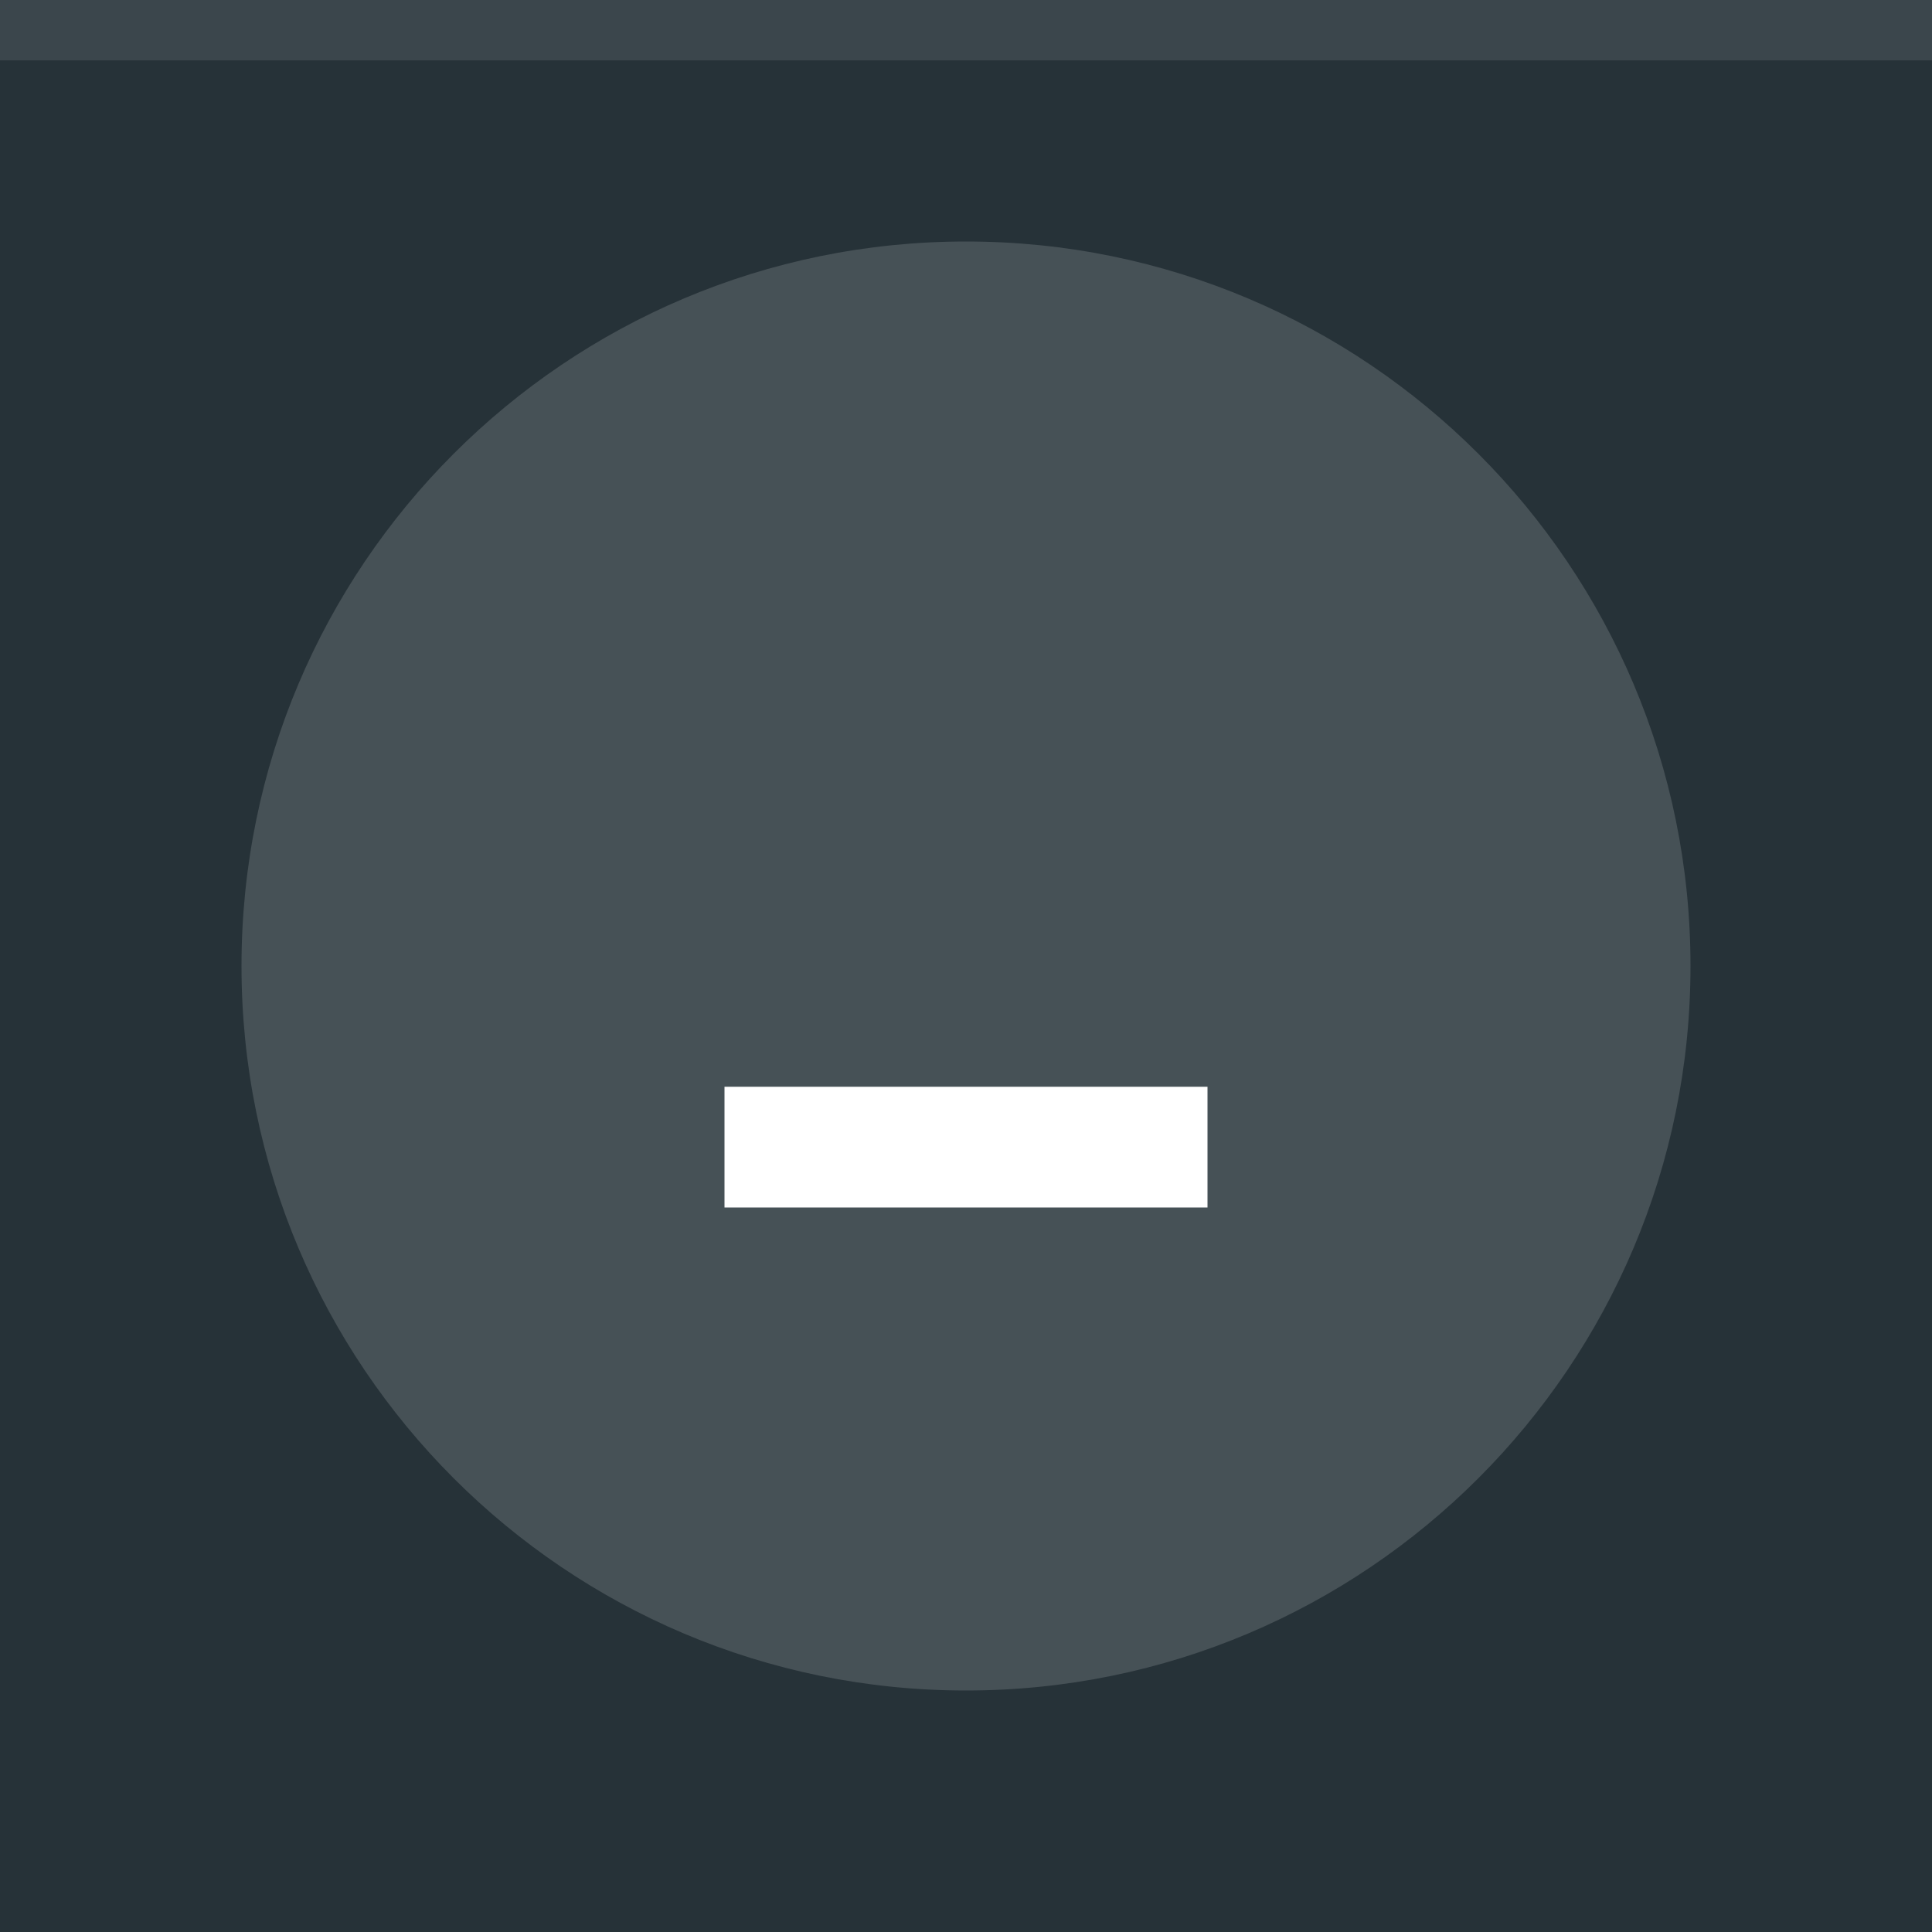
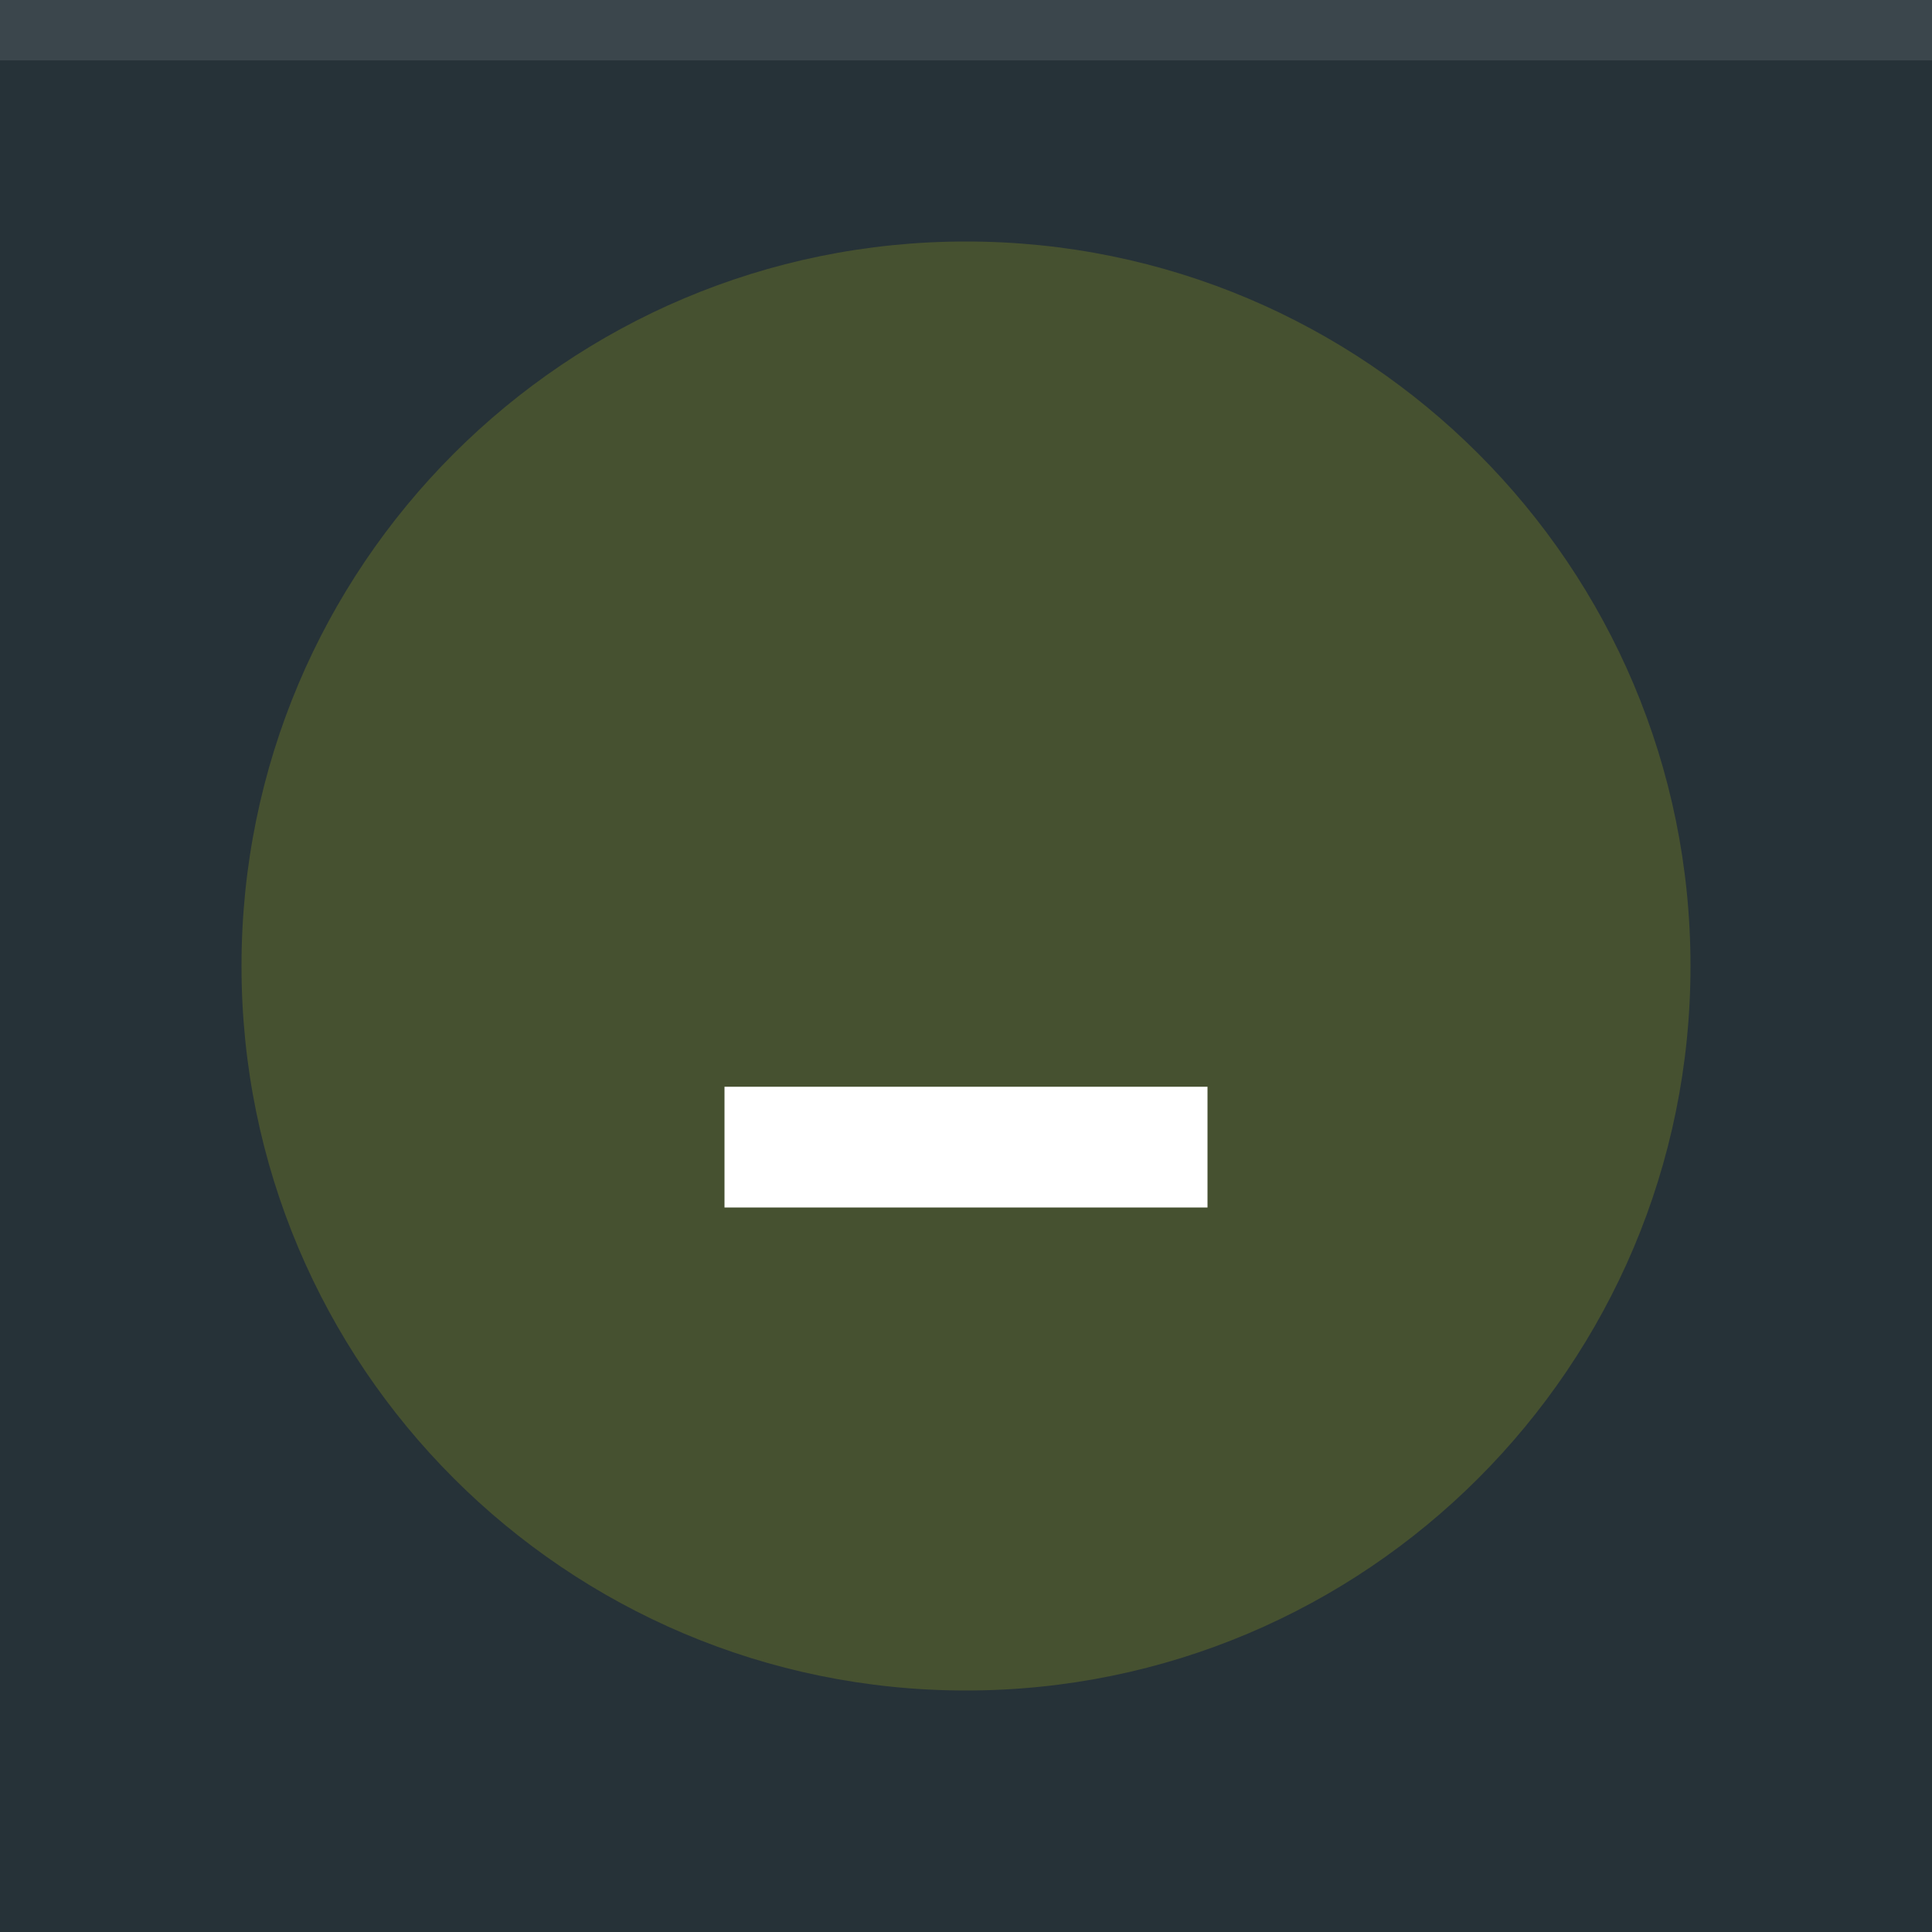
- <svg xmlns="http://www.w3.org/2000/svg" width="32" height="32" viewBox="0 0 32 32">
-   <rect width="32" height="32" fill="#263238" />
-   <rect width="32" height="1" fill="#FFFFFF" fill-opacity="0.1" />
-   <g fill="#FFFFFF">
-     <circle cx="16" cy="16" r="12" opacity="0.15" />
-     <path d="m12 18h8v2h-8z" />
+ <svg xmlns="http://www.w3.org/2000/svg" width="32" height="32" viewBox="0 0 32 32" version="1.1" id="svg12">
+   <defs id="defs16" />
+   <rect width="32" height="32" fill="#263238" id="rect2" />
+   <rect width="32" height="1" fill="#FFFFFF" fill-opacity="0.1" id="rect4" />
+   <g fill="#FFFFFF" id="g10">
+     <circle cx="16" cy="16" r="12" opacity="0.15" id="circle6" style="fill:#ffff00" />
+     <path d="m12 18h8v2h-8z" id="path8" />
  </g>
</svg>
